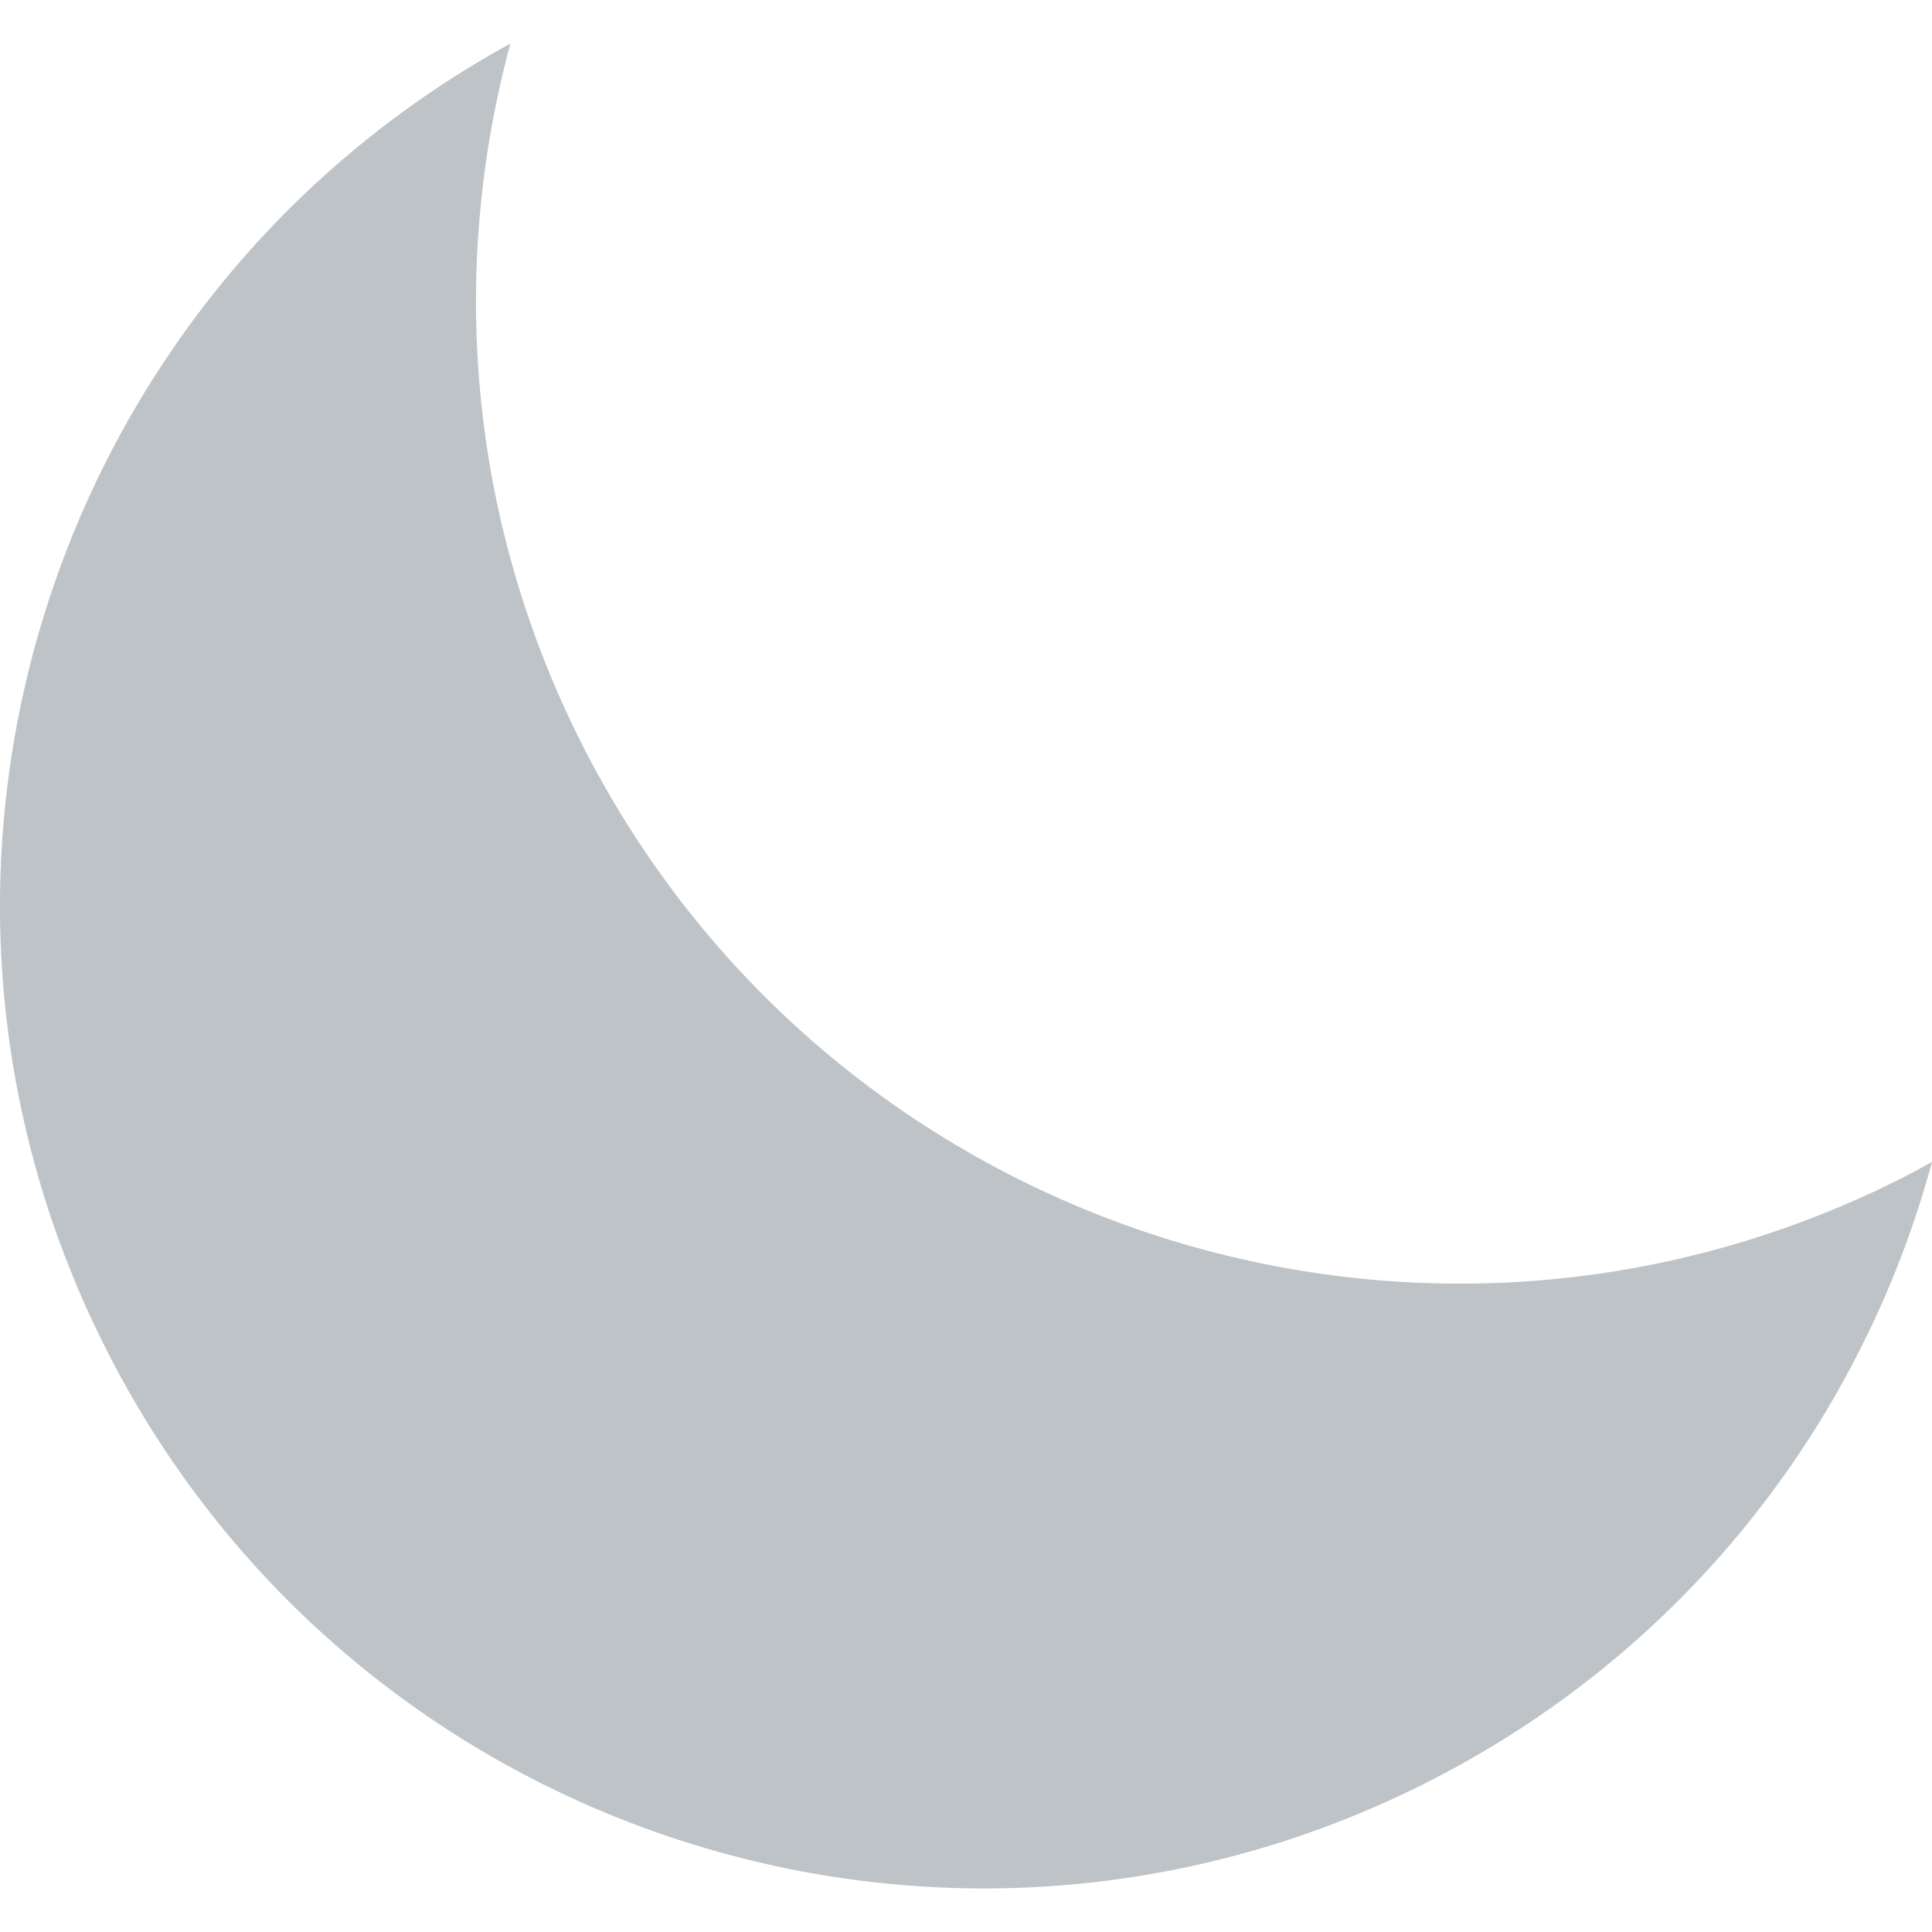
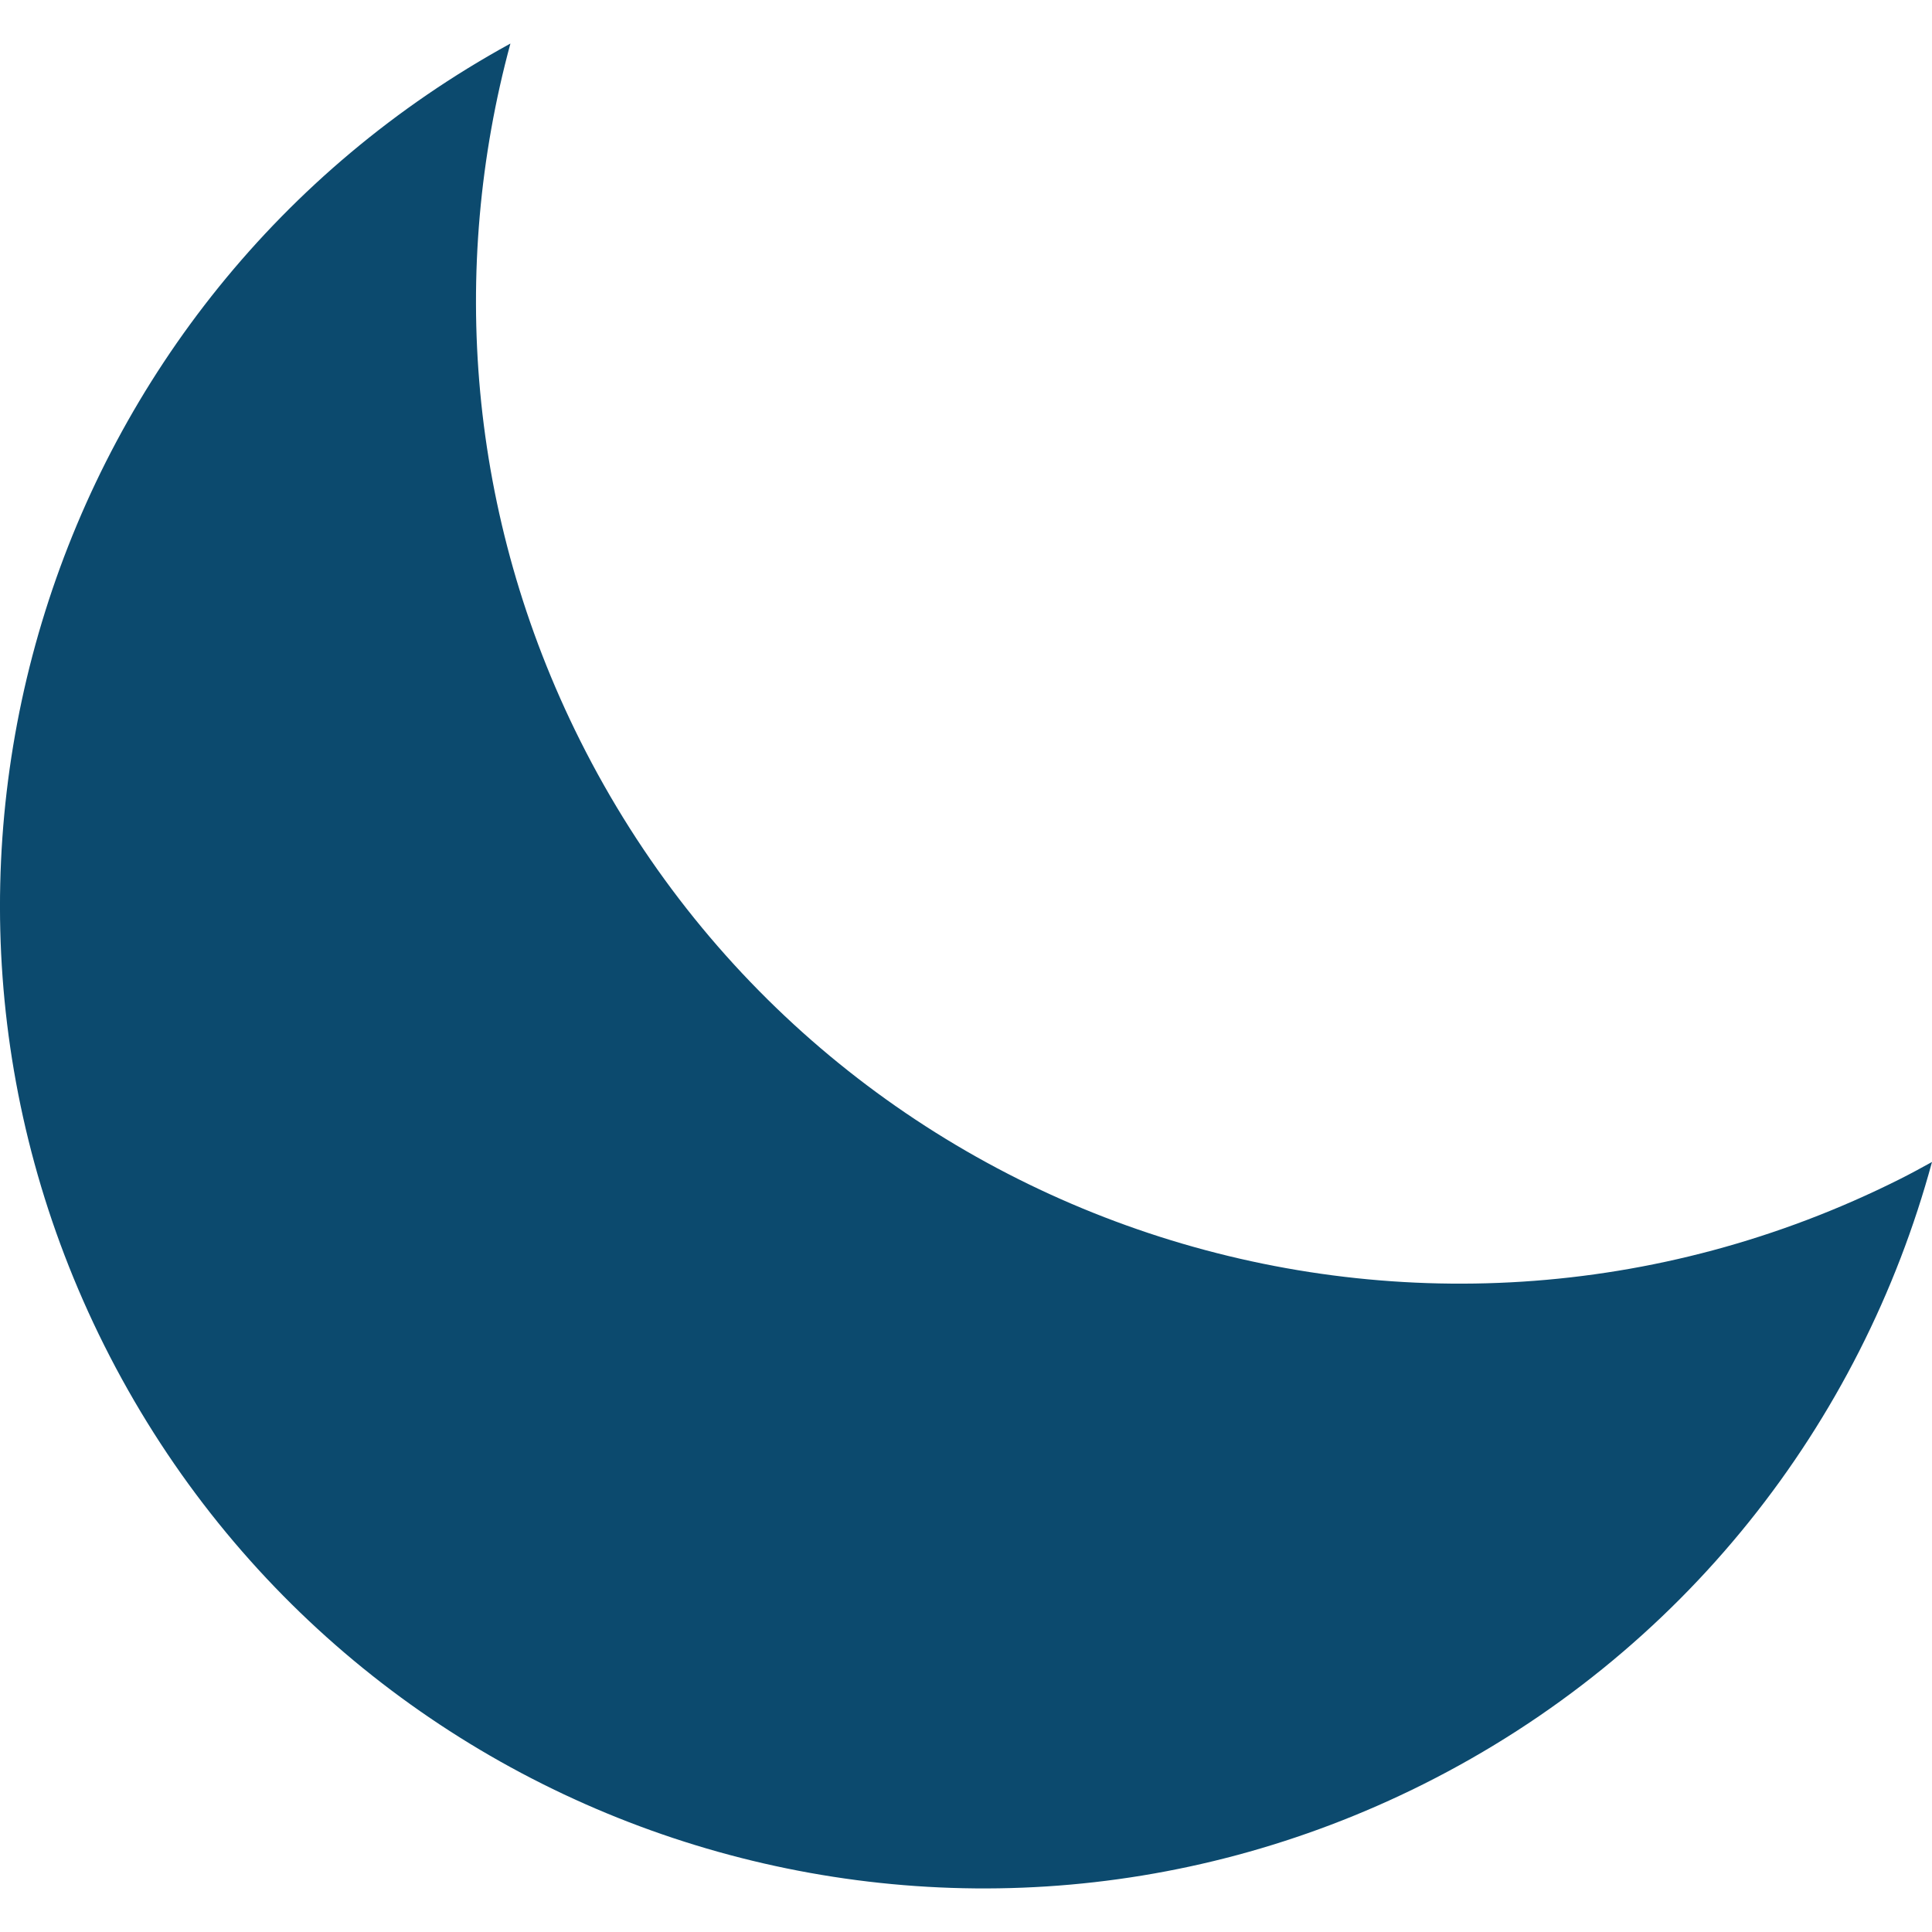
<svg xmlns="http://www.w3.org/2000/svg" version="1.1" id="Capa_1" x="0px" y="0px" viewBox="0 0 47.167 47.167" style="enable-background:new 0 0 47.167 47.167;" xml:space="preserve">
-   <path style="fill:#BDC3C7;" d="M46.369,28.793c-11.852,5.935-26.271,1.138-32.206-10.714c-2.748-5.488-3.191-11.524-1.702-17.016  C1.197,7.236-3.255,21.263,2.544,32.844C8.479,44.696,22.898,49.493,34.75,43.558c6.364-3.187,10.69-8.821,12.417-15.19  C46.903,28.513,46.64,28.658,46.369,28.793z" />
+   <path style="fill:#0c4a6e;" d="M46.369,28.793c-11.852,5.935-26.271,1.138-32.206-10.714c-2.748-5.488-3.191-11.524-1.702-17.016  C1.197,7.236-3.255,21.263,2.544,32.844C8.479,44.696,22.898,49.493,34.75,43.558c6.364-3.187,10.69-8.821,12.417-15.19  C46.903,28.513,46.64,28.658,46.369,28.793z" />
  <g>
</g>
  <g>
</g>
  <g>
</g>
  <g>
</g>
  <g>
</g>
  <g>
</g>
  <g>
</g>
  <g>
</g>
  <g>
</g>
  <g>
</g>
  <g>
</g>
  <g>
</g>
  <g>
</g>
  <g>
</g>
  <g>
</g>
</svg>
